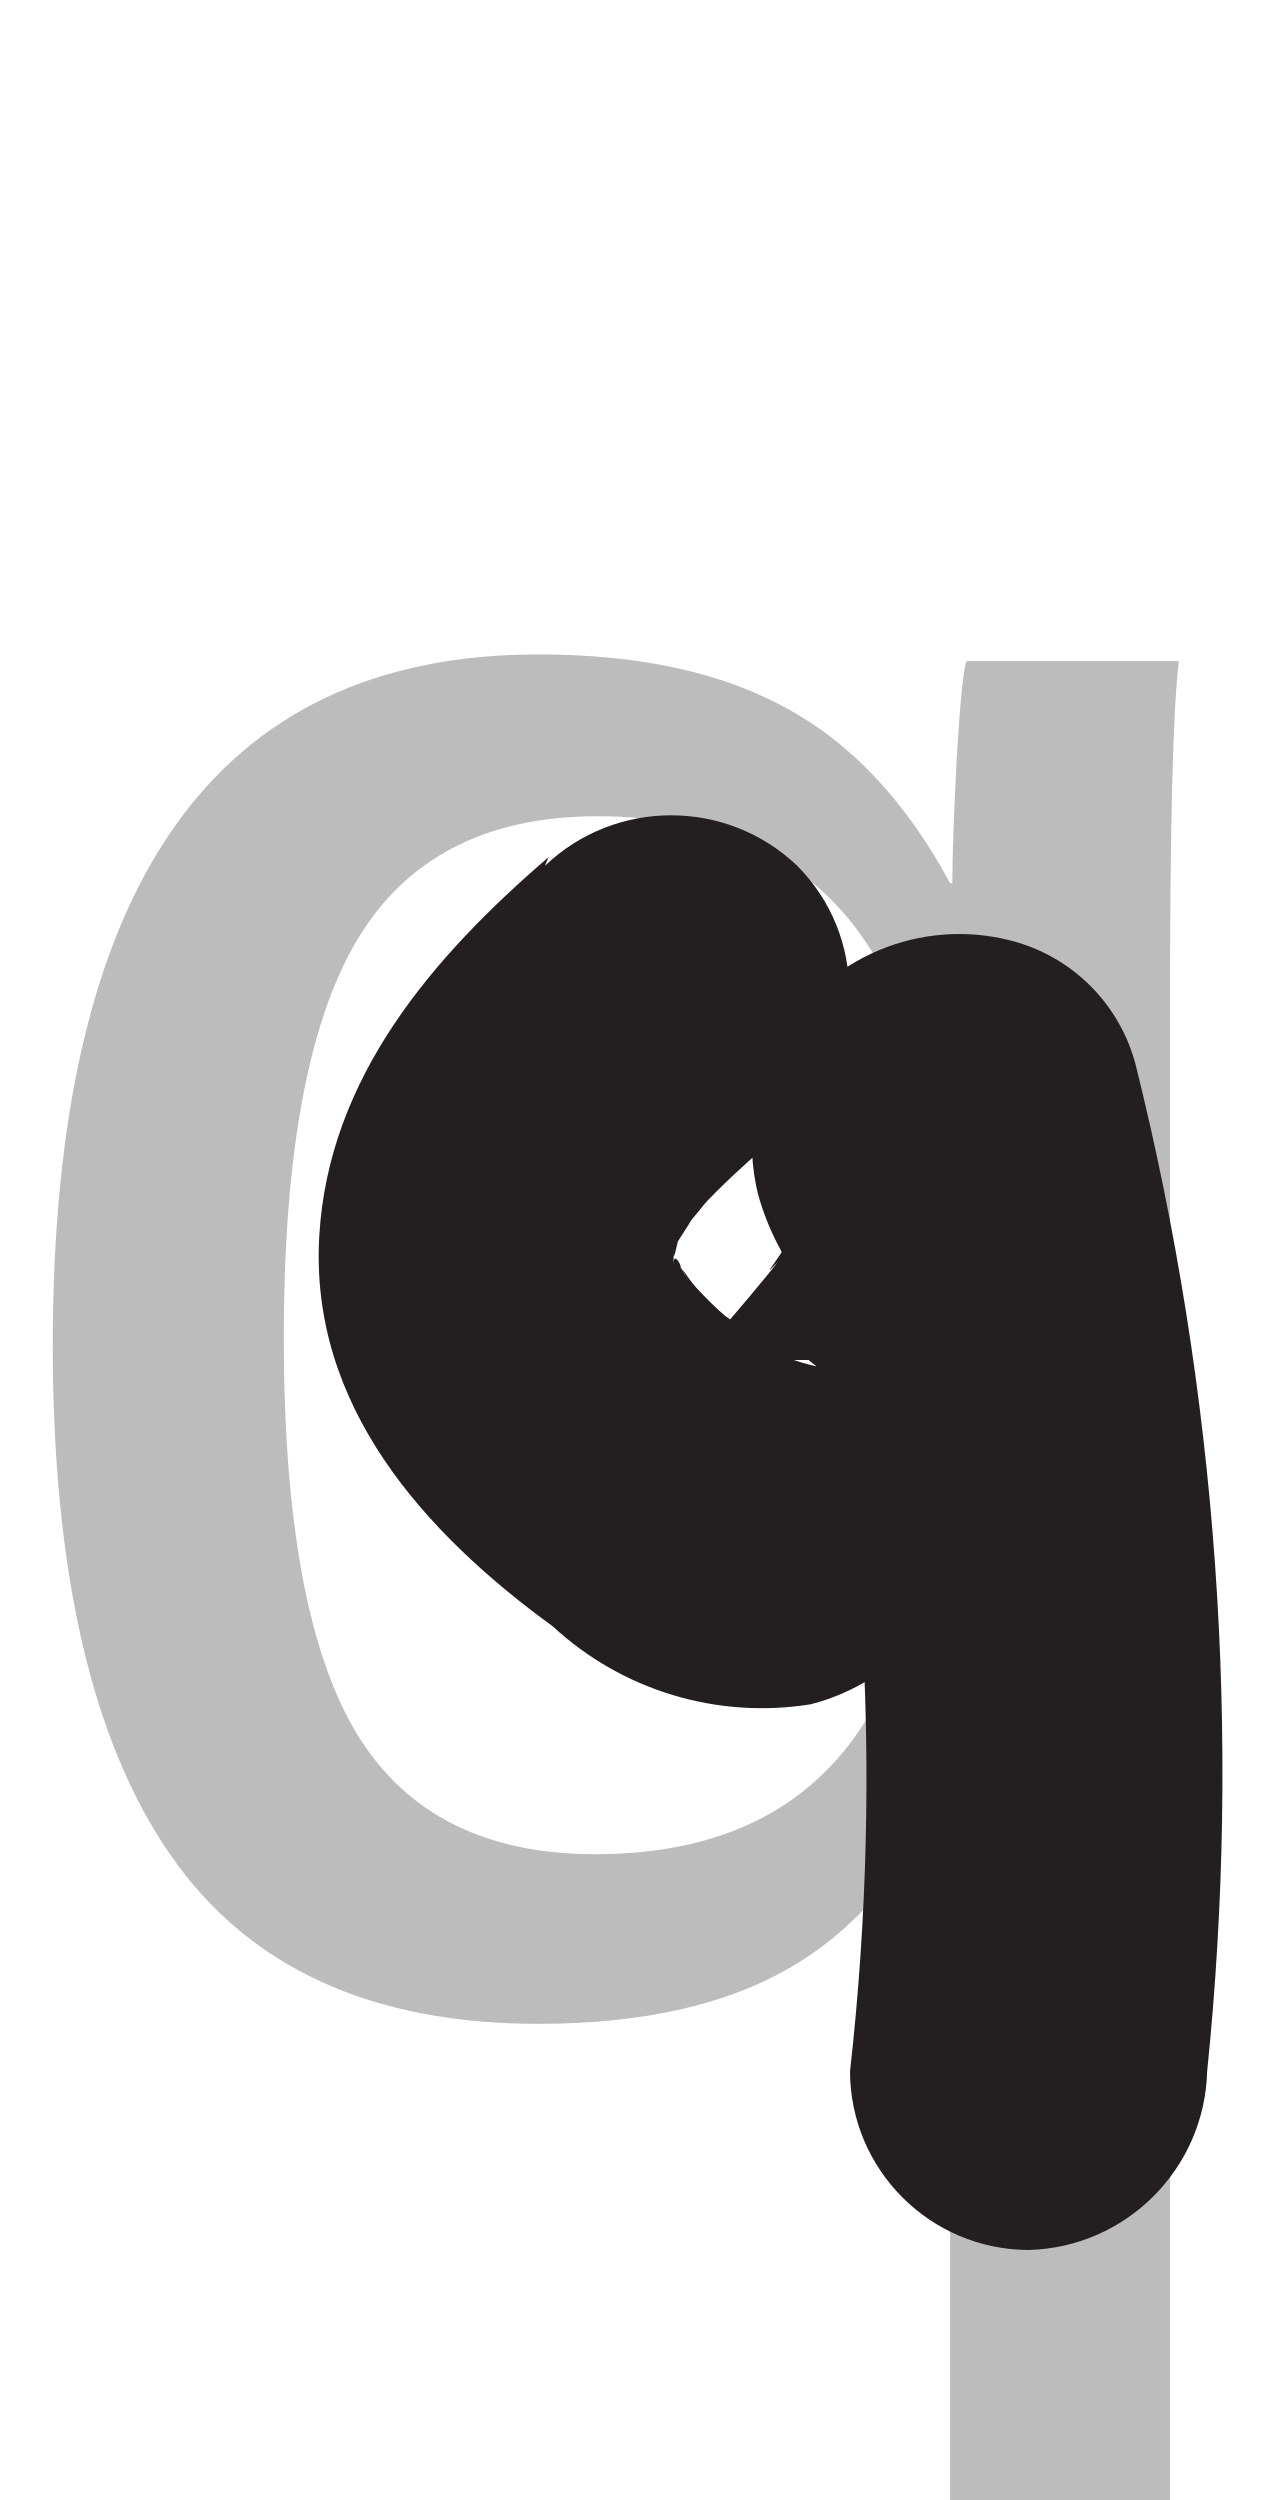
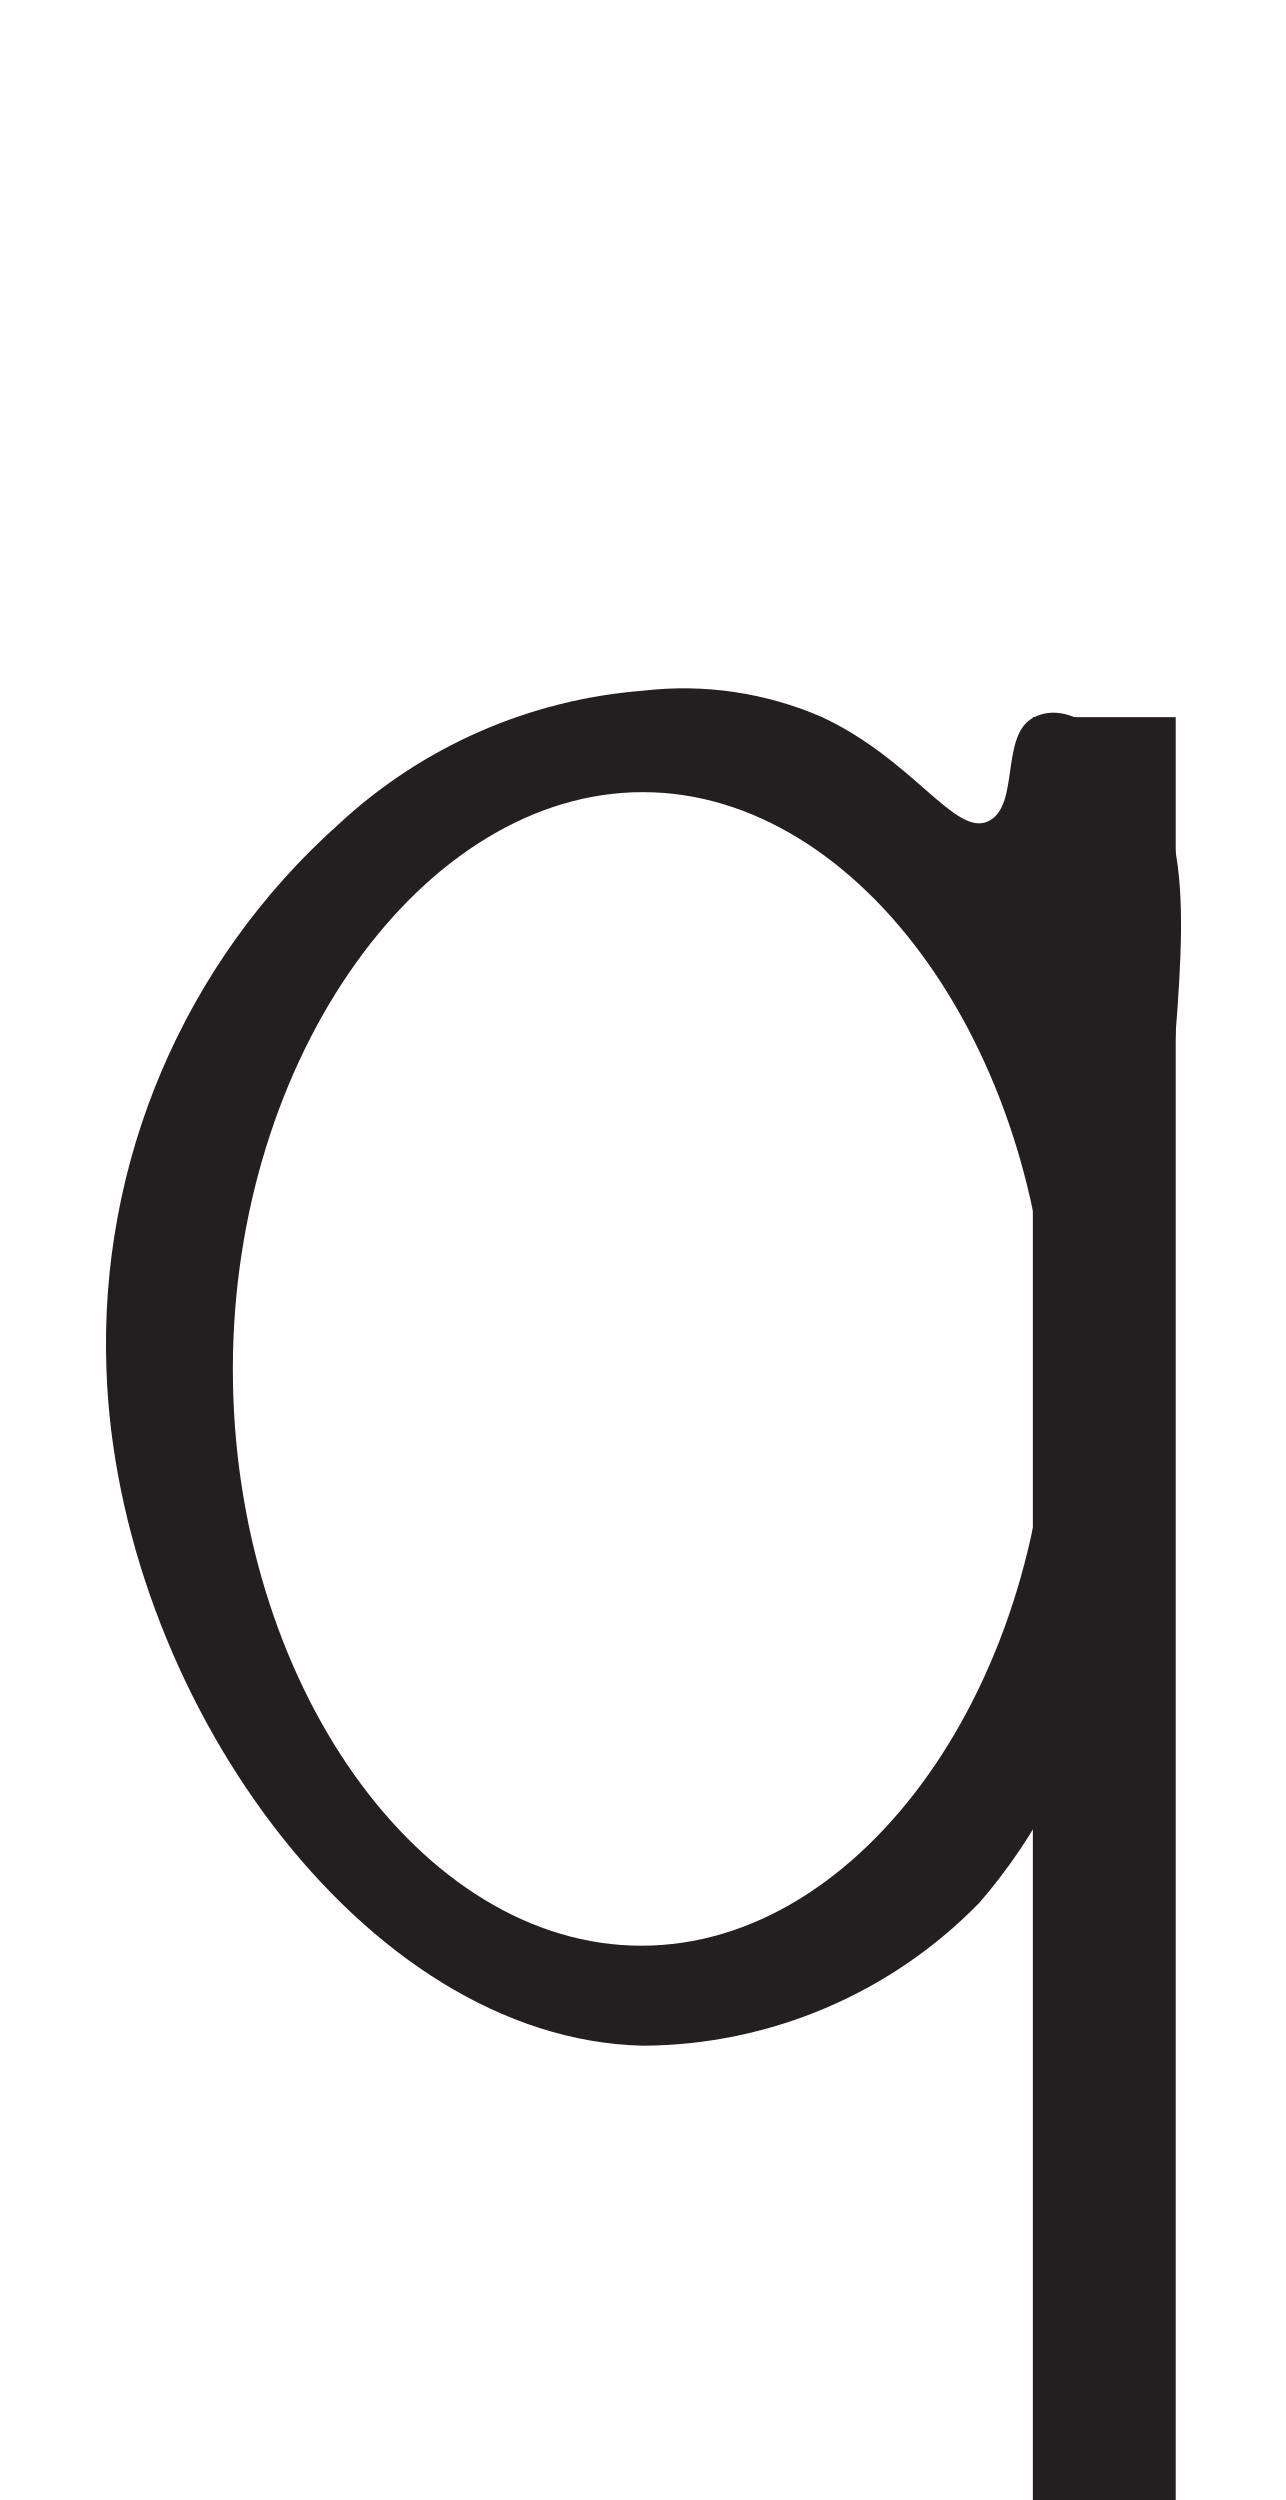
<svg xmlns="http://www.w3.org/2000/svg" viewBox="0 0 18 35">
  <defs>
-     <style>.cls-1{font-size:35px;fill:#bcbcbc;font-family:ArialMT, Arial;}.cls-2{fill:#231f20;}</style>
+     <style>.cls-1{fill:#231f20;}</style>
  </defs>
-   <g id="Example_glyph" data-name="Example glyph">
-     <g id="Line_2-2" data-name="Line 2">
-       <text class="cls-1" transform="translate(-0.73 27.99)">q</text>
-     </g>
-   </g>
  <g id="Artwork_glyph" data-name="Artwork glyph">
-     <path class="cls-2" d="M7.68,12C6.05,13.4,4.6,15.09,4.47,17.3c-.14,2.38,1.47,4.16,3.27,5.47a4.31,4.31,0,0,0,3.61,1.09c1.25-.32,1.92-1.35,2.7-2.29a8.63,8.63,0,0,0,1.84-2.95A4.19,4.19,0,0,0,16,16.54a4.48,4.48,0,0,0-.39-1l-.1-.18c-.23-.39-.21-.21.07.55l-.34,1.26-.21.23-1.1.65L14,18H12.69l.15,0-1.75-1.75A36.51,36.51,0,0,1,11.9,29a2.51,2.51,0,0,0,2.5,2.5A2.57,2.57,0,0,0,16.9,29a41,41,0,0,0-1-14.09,2.43,2.43,0,0,0-1.74-1.74,2.9,2.9,0,0,0-3.25,1.37,3,3,0,0,0-.3,2.17,3.63,3.63,0,0,0,.32.79c.06.13.14.47.18.25a2.32,2.32,0,0,0,0-.46c-.06-.24-.1.17,0,0s-.23.34-.22.32c-.09.14-.21.27,0,.06-.25.31-.51.62-.77.92l-.47.58-.16.18c-.22.24-.05.14.5-.31h1.33l.11.09A3.37,3.37,0,0,1,11,19l-.38-.25-.47-.33c.21.16.11.09,0,0s-.27-.25-.4-.39-.31-.46-.1-.08c-.07-.13-.15-.25-.22-.37.23.42,0-.16,0,.12s0-.14,0-.22,0-.15,0,0,0,.16.06-.1c-.1.05-.16.28,0,0,0,0,.35-.54.19-.32s.15-.16.18-.2.27-.28.42-.42.58-.53.88-.79a2.5,2.5,0,0,0,0-3.53,2.56,2.56,0,0,0-3.53,0Z" />
+     <path class="cls-1" d="M1.49,19.17a9.75,9.75,0,0,1,3.25-7.63A7.06,7.06,0,0,1,9,9.67a4.86,4.86,0,0,1,2.51.37c1.28.6,1.86,1.67,2.32,1.46s.16-1.22.65-1.46,1,.27,1.32.56c.93.91.79,2.34.58,4.81-.48,5.72-.42,6.36-1,8a7.78,7.78,0,0,1-1.67,3.23,6.62,6.62,0,0,1-4.71,2C5.06,28.55,1.64,23.67,1.49,19.17Zm1.77,0c0,4.37,2.62,8.07,5.72,8.07s5.71-3.7,5.71-8.07S12.07,11.09,9,11.09,3.26,14.79,3.26,19.17Z" />
+     <line class="cls-1" x1="15.46" y1="35.16" x2="15.46" y2="10.04" />
+     <rect class="cls-1" x="14.46" y="10.04" width="2" height="25.11" />
  </g>
</svg>
